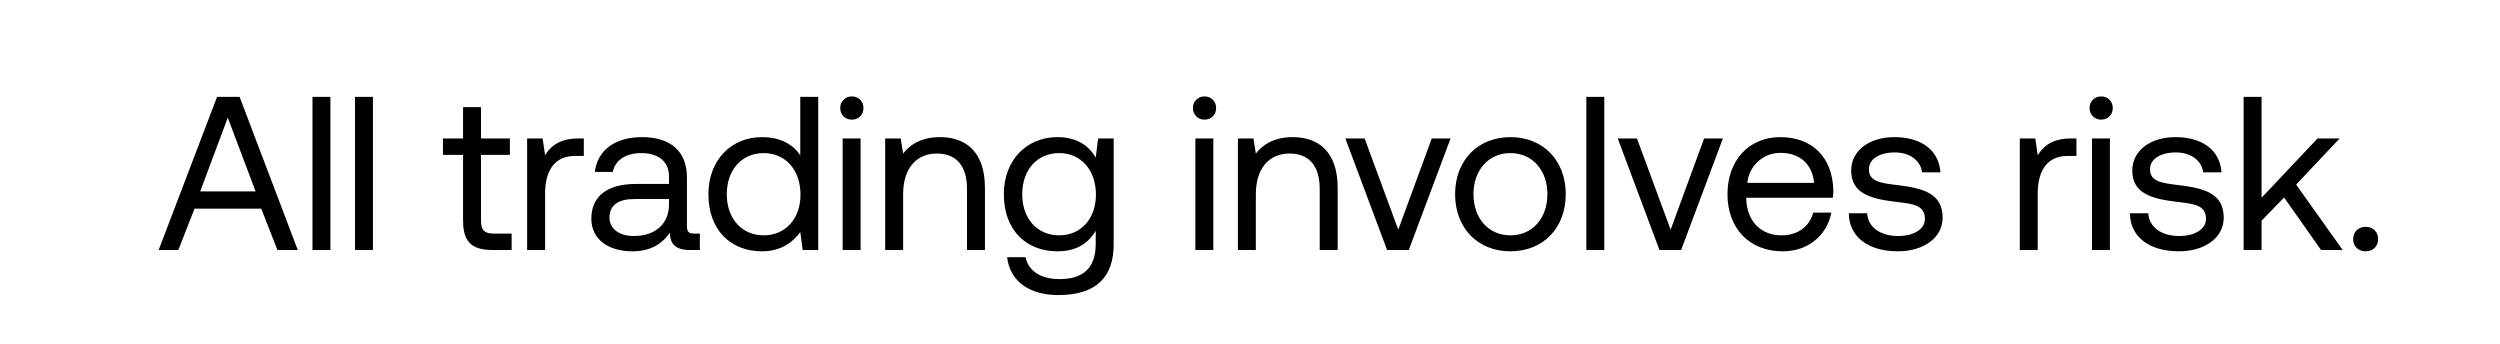
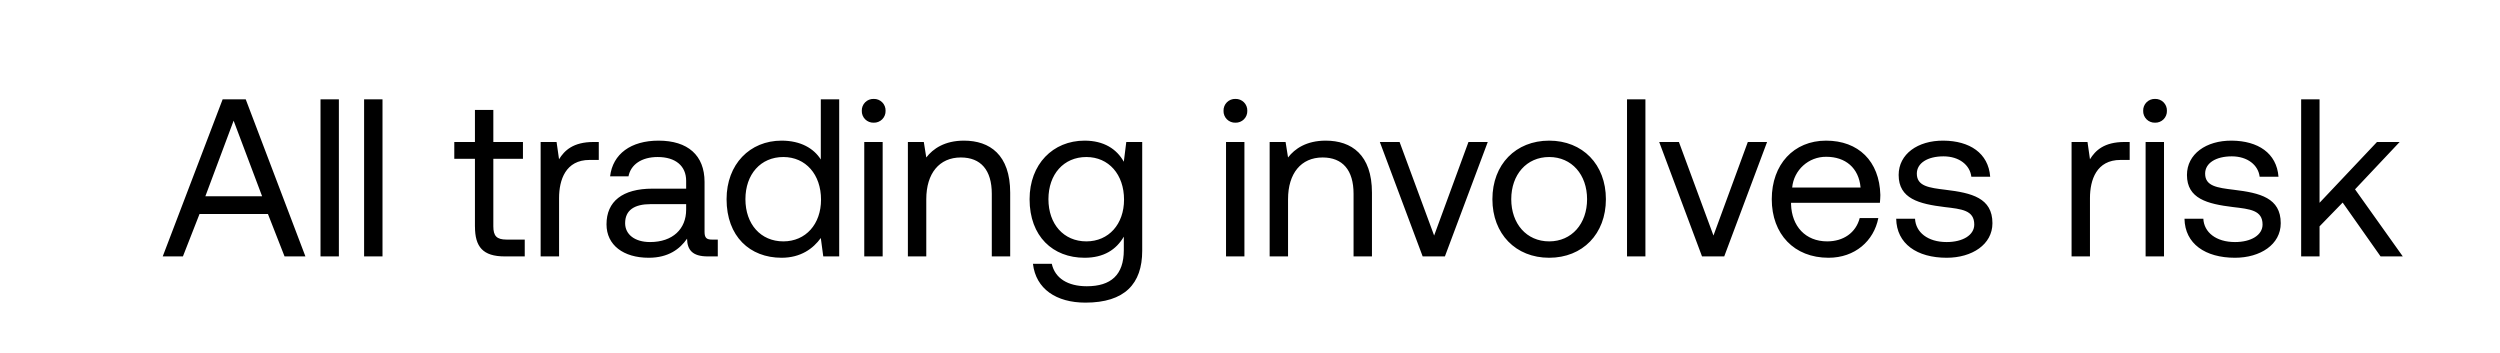
- <svg xmlns="http://www.w3.org/2000/svg" width="80" height="11" viewBox="0 0 80 11" fill="none">
-   <path d="M5.707 8l.518-1.323H8.36L8.878 8h.651L7.667 3.1h-.721L5.077 8h.63zm1.582-4.235l.889 2.359H6.407l.882-2.359zM9.999 8h.574V3.1H10V8zm1.36 0h.575V3.1h-.574V8zm3.46-.931c0 .63.244.931.93.931h.623v-.525h-.567c-.308 0-.413-.112-.413-.413V4.955h.924V4.43h-.924V3.429h-.574V4.43h-.644v.525h.644v2.114zM18.52 4.43c-.637 0-.91.266-1.078.539l-.077-.539h-.497V8h.575V6.18c0-.567.203-1.19.951-1.19h.288v-.56h-.162zm3.693 3.045c-.161 0-.231-.049-.231-.238V5.676c0-.833-.525-1.288-1.435-1.288-.861 0-1.428.413-1.512 1.113h.574c.07-.364.406-.602.91-.602.56 0 .889.28.889.742v.245h-1.05c-.938 0-1.435.399-1.435 1.113 0 .651.532 1.043 1.316 1.043.616 0 .973-.273 1.197-.595.007.35.168.553.644.553h.315v-.525h-.182zm-.805-.931c0 .595-.413 1.008-1.127 1.008-.476 0-.777-.238-.777-.588 0-.406.287-.595.798-.595h1.106v.175zm4.201-1.568c-.217-.343-.623-.588-1.225-.588-.987 0-1.715.735-1.715 1.827 0 1.162.728 1.827 1.715 1.827.602 0 .987-.287 1.225-.616l.077.574h.497V3.1h-.574v1.876zm-1.169 2.555c-.707 0-1.183-.539-1.183-1.316s.476-1.316 1.183-1.316c.7 0 1.176.546 1.176 1.33 0 .763-.476 1.302-1.176 1.302zm2.82-3.703a.36.36 0 00.37-.371.36.36 0 00-.37-.371.36.36 0 00-.372.371.36.36 0 00.371.371zM26.965 8h.574V4.43h-.574V8zm3.11-3.612c-.601 0-.965.252-1.175.525l-.077-.483h-.497V8h.574V6.215c0-.805.406-1.302 1.078-1.302.623 0 .966.392.966 1.134V8h.574V6.012c0-1.183-.637-1.624-1.442-1.624zm4.988.658c-.224-.399-.623-.658-1.225-.658-.987 0-1.715.735-1.715 1.827 0 1.162.728 1.827 1.715 1.827.602 0 .987-.252 1.225-.658v.42c0 .777-.406 1.127-1.155 1.127-.595 0-.994-.252-1.092-.7h-.588c.091.784.728 1.211 1.638 1.211 1.225 0 1.771-.588 1.771-1.617V4.43h-.497l-.077.616zm-1.169 2.485c-.707 0-1.183-.539-1.183-1.316s.476-1.316 1.183-1.316c.7 0 1.176.546 1.176 1.33 0 .763-.476 1.302-1.176 1.302zm4.651-3.703a.36.36 0 00.371-.371.36.36 0 00-.37-.371.36.36 0 00-.372.371.36.36 0 00.371.371zM38.252 8h.574V4.43h-.574V8zm3.11-3.612c-.601 0-.965.252-1.175.525l-.077-.483h-.497V8h.574V6.215c0-.805.406-1.302 1.078-1.302.623 0 .966.392.966 1.134V8h.574V6.012c0-1.183-.637-1.624-1.442-1.624zM44.388 8h.693l1.337-3.57h-.602l-1.071 2.919-1.078-2.919h-.616L44.387 8zm3.946.042c1.043 0 1.77-.742 1.77-1.827s-.727-1.827-1.77-1.827c-1.043 0-1.771.742-1.771 1.827s.728 1.827 1.77 1.827zm0-.511c-.707 0-1.183-.553-1.183-1.316s.476-1.316 1.183-1.316c.707 0 1.183.553 1.183 1.316s-.476 1.316-1.183 1.316zm2.43.469h.573V3.1h-.574V8zm2.34 0h.692l1.337-3.57h-.601l-1.072 2.919-1.078-2.919h-.615L53.103 8zm3.946.042c.826 0 1.414-.525 1.554-1.239h-.581c-.12.462-.511.728-1.015.728-.68 0-1.106-.476-1.127-1.155v-.049h2.772c.007-.084.014-.168.014-.245-.028-1.057-.686-1.694-1.694-1.694s-1.694.742-1.694 1.827c0 1.092.7 1.827 1.77 1.827zm-1.134-2.191a1.057 1.057 0 011.064-.959c.595 0 1.015.343 1.07.959h-2.134zm3.245.973c.014.784.651 1.218 1.575 1.218.791 0 1.428-.413 1.428-1.078 0-.791-.651-.945-1.463-1.043-.518-.063-.896-.112-.896-.504 0-.329.336-.539.833-.539.49 0 .826.273.868.637h.588c-.056-.742-.644-1.12-1.456-1.127-.805-.007-1.4.42-1.4 1.071 0 .742.637.903 1.435 1.001.532.063.924.098.924.546 0 .329-.357.546-.861.546-.595 0-.966-.308-.987-.728h-.588zm7.124-2.394c-.637 0-.91.266-1.078.539l-.077-.539h-.497V8h.574V6.18c0-.567.203-1.19.952-1.19h.287v-.56h-.16zm.953-.602a.36.36 0 00.37-.371.36.36 0 00-.37-.371.36.36 0 00-.371.371.36.36 0 00.37.371zM66.943 8h.574V4.43h-.574V8zm1.213-1.176c.014.784.651 1.218 1.575 1.218.791 0 1.428-.413 1.428-1.078 0-.791-.65-.945-1.463-1.043-.518-.063-.896-.112-.896-.504 0-.329.336-.539.833-.539.49 0 .826.273.868.637h.588c-.056-.742-.644-1.12-1.456-1.127-.805-.007-1.4.42-1.4 1.071 0 .742.637.903 1.435 1.001.532.063.924.098.924.546 0 .329-.357.546-.86.546-.596 0-.967-.308-.988-.728h-.588zM71.796 8h.574v-.938l.721-.742L74.274 8h.693l-1.49-2.093 1.392-1.477h-.707L72.37 6.327V3.1h-.574V8zm3.505-.35c0 .238.168.392.4.392.23 0 .399-.154.399-.392 0-.238-.168-.392-.4-.392-.23 0-.398.154-.398.392z" fill="#000" />
+ <svg xmlns="http://www.w3.org/2000/svg" width="78" height="11" viewBox="0 0 78 11" fill="none">
+   <path d="M5.707 8l.518-1.323H8.36L8.878 8h.651L7.667 3.1h-.721L5.077 8h.63zm1.582-4.235l.889 2.359H6.407l.882-2.359zM9.999 8h.574V3.1H10V8zm1.36 0h.575V3.1h-.574V8zm3.46-.931c0 .63.244.931.93.931h.623v-.525h-.567c-.308 0-.413-.112-.413-.413V4.955h.924V4.43h-.924V3.429h-.574V4.43h-.644v.525h.644v2.114zM18.52 4.43c-.637 0-.91.266-1.078.539l-.077-.539h-.497V8h.575V6.18c0-.567.203-1.19.951-1.19h.288v-.56h-.162zm3.693 3.045c-.161 0-.231-.049-.231-.238V5.676c0-.833-.525-1.288-1.435-1.288-.861 0-1.428.413-1.512 1.113h.574c.07-.364.406-.602.91-.602.56 0 .889.28.889.742v.245h-1.05c-.938 0-1.435.399-1.435 1.113 0 .651.532 1.043 1.316 1.043.616 0 .973-.273 1.197-.595.007.35.168.553.644.553h.315v-.525h-.182zm-.805-.931c0 .595-.413 1.008-1.127 1.008-.476 0-.777-.238-.777-.588 0-.406.287-.595.798-.595h1.106v.175zm4.201-1.568c-.217-.343-.623-.588-1.225-.588-.987 0-1.715.735-1.715 1.827 0 1.162.728 1.827 1.715 1.827.602 0 .987-.287 1.225-.616l.077.574h.497V3.1h-.574v1.876zm-1.169 2.555c-.707 0-1.183-.539-1.183-1.316s.476-1.316 1.183-1.316c.7 0 1.176.546 1.176 1.33 0 .763-.476 1.302-1.176 1.302zm2.82-3.703a.36.36 0 00.37-.371.36.36 0 00-.37-.371.36.36 0 00-.372.371.36.36 0 00.371.371zM26.965 8h.574V4.43h-.574V8zm3.11-3.612c-.601 0-.965.252-1.175.525l-.077-.483h-.497V8h.574V6.215c0-.805.406-1.302 1.078-1.302.623 0 .966.392.966 1.134V8h.574V6.012c0-1.183-.637-1.624-1.442-1.624zm4.988.658c-.224-.399-.623-.658-1.225-.658-.987 0-1.715.735-1.715 1.827 0 1.162.728 1.827 1.715 1.827.602 0 .987-.252 1.225-.658v.42c0 .777-.406 1.127-1.155 1.127-.595 0-.994-.252-1.092-.7h-.588c.091.784.728 1.211 1.638 1.211 1.225 0 1.771-.588 1.771-1.617V4.43h-.497l-.077.616zm-1.169 2.485c-.707 0-1.183-.539-1.183-1.316s.476-1.316 1.183-1.316c.7 0 1.176.546 1.176 1.33 0 .763-.476 1.302-1.176 1.302zm4.651-3.703a.36.36 0 00.371-.371.36.36 0 00-.37-.371.36.36 0 00-.372.371.36.36 0 00.371.371zM38.252 8h.574V4.43h-.574V8zm3.11-3.612c-.601 0-.965.252-1.175.525l-.077-.483h-.497V8h.574V6.215c0-.805.406-1.302 1.078-1.302.623 0 .966.392.966 1.134V8h.574V6.012c0-1.183-.637-1.624-1.442-1.624zM44.388 8h.693l1.337-3.57h-.602l-1.071 2.919-1.078-2.919h-.616L44.387 8zm3.946.042c1.043 0 1.77-.742 1.77-1.827s-.727-1.827-1.77-1.827c-1.043 0-1.771.742-1.771 1.827s.728 1.827 1.77 1.827zm0-.511c-.707 0-1.183-.553-1.183-1.316s.476-1.316 1.183-1.316c.707 0 1.183.553 1.183 1.316s-.476 1.316-1.183 1.316zm2.43.469h.573V3.1h-.574V8zm2.34 0h.692l1.337-3.57h-.601l-1.072 2.919-1.078-2.919h-.615L53.103 8zm3.946.042c.826 0 1.414-.525 1.554-1.239h-.581c-.12.462-.511.728-1.015.728-.68 0-1.106-.476-1.127-1.155v-.049h2.772c.007-.084.014-.168.014-.245-.028-1.057-.686-1.694-1.694-1.694s-1.694.742-1.694 1.827c0 1.092.7 1.827 1.77 1.827zm-1.134-2.191a1.057 1.057 0 011.064-.959c.595 0 1.015.343 1.07.959h-2.134zm3.245.973c.014.784.651 1.218 1.575 1.218.791 0 1.428-.413 1.428-1.078 0-.791-.651-.945-1.463-1.043-.518-.063-.896-.112-.896-.504 0-.329.336-.539.833-.539.49 0 .826.273.868.637h.588c-.056-.742-.644-1.12-1.456-1.127-.805-.007-1.4.42-1.4 1.071 0 .742.637.903 1.435 1.001.532.063.924.098.924.546 0 .329-.357.546-.861.546-.595 0-.966-.308-.987-.728h-.588zm7.124-2.394c-.637 0-.91.266-1.078.539l-.077-.539h-.497V8h.574V6.18c0-.567.203-1.19.952-1.19h.287v-.56h-.16zm.953-.602a.36.36 0 00.37-.371.36.36 0 00-.37-.371.36.36 0 00-.371.371.36.36 0 00.37.371zM66.943 8h.574V4.43h-.574V8zm1.213-1.176c.014.784.651 1.218 1.575 1.218.791 0 1.428-.413 1.428-1.078 0-.791-.65-.945-1.463-1.043-.518-.063-.896-.112-.896-.504 0-.329.336-.539.833-.539.49 0 .826.273.868.637h.588c-.056-.742-.644-1.12-1.456-1.127-.805-.007-1.4.42-1.4 1.071 0 .742.637.903 1.435 1.001.532.063.924.098.924.546 0 .329-.357.546-.86.546-.596 0-.967-.308-.988-.728h-.588zM71.796 8h.574v-.938l.721-.742L74.274 8h.693l-1.49-2.093 1.392-1.477h-.707L72.37 6.327V3.1h-.574V8z" fill="#000" />
</svg>
